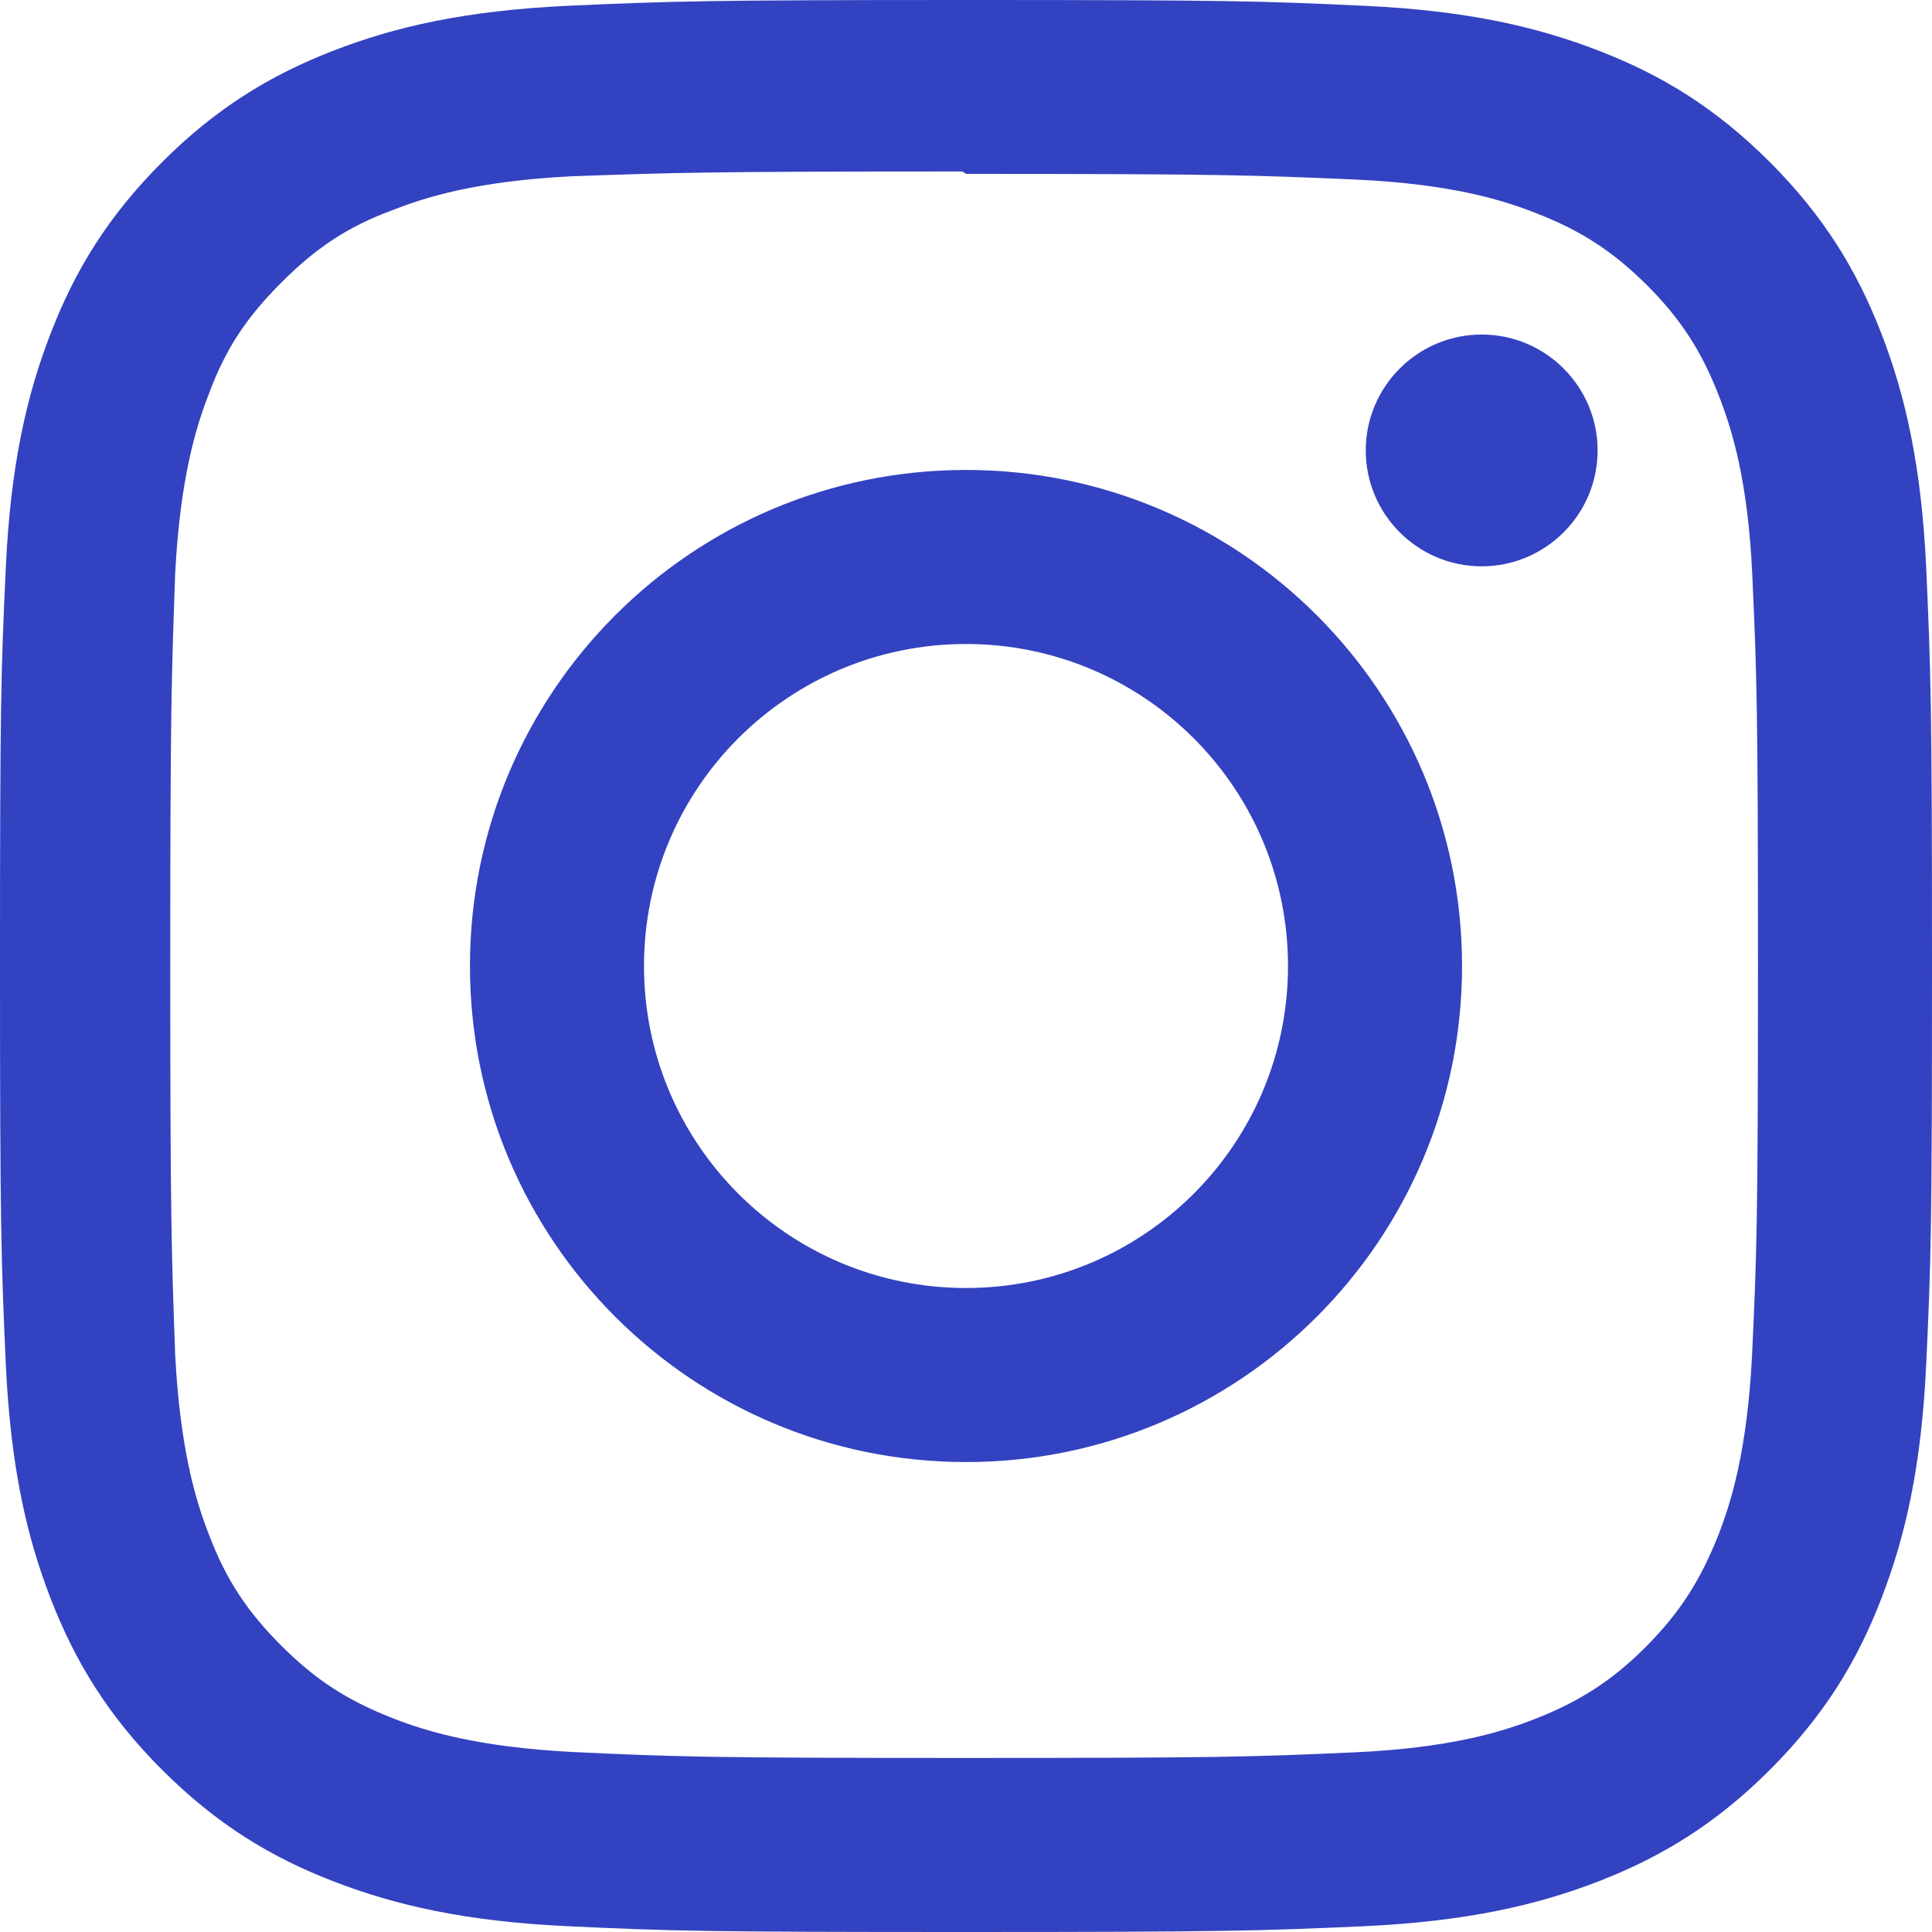
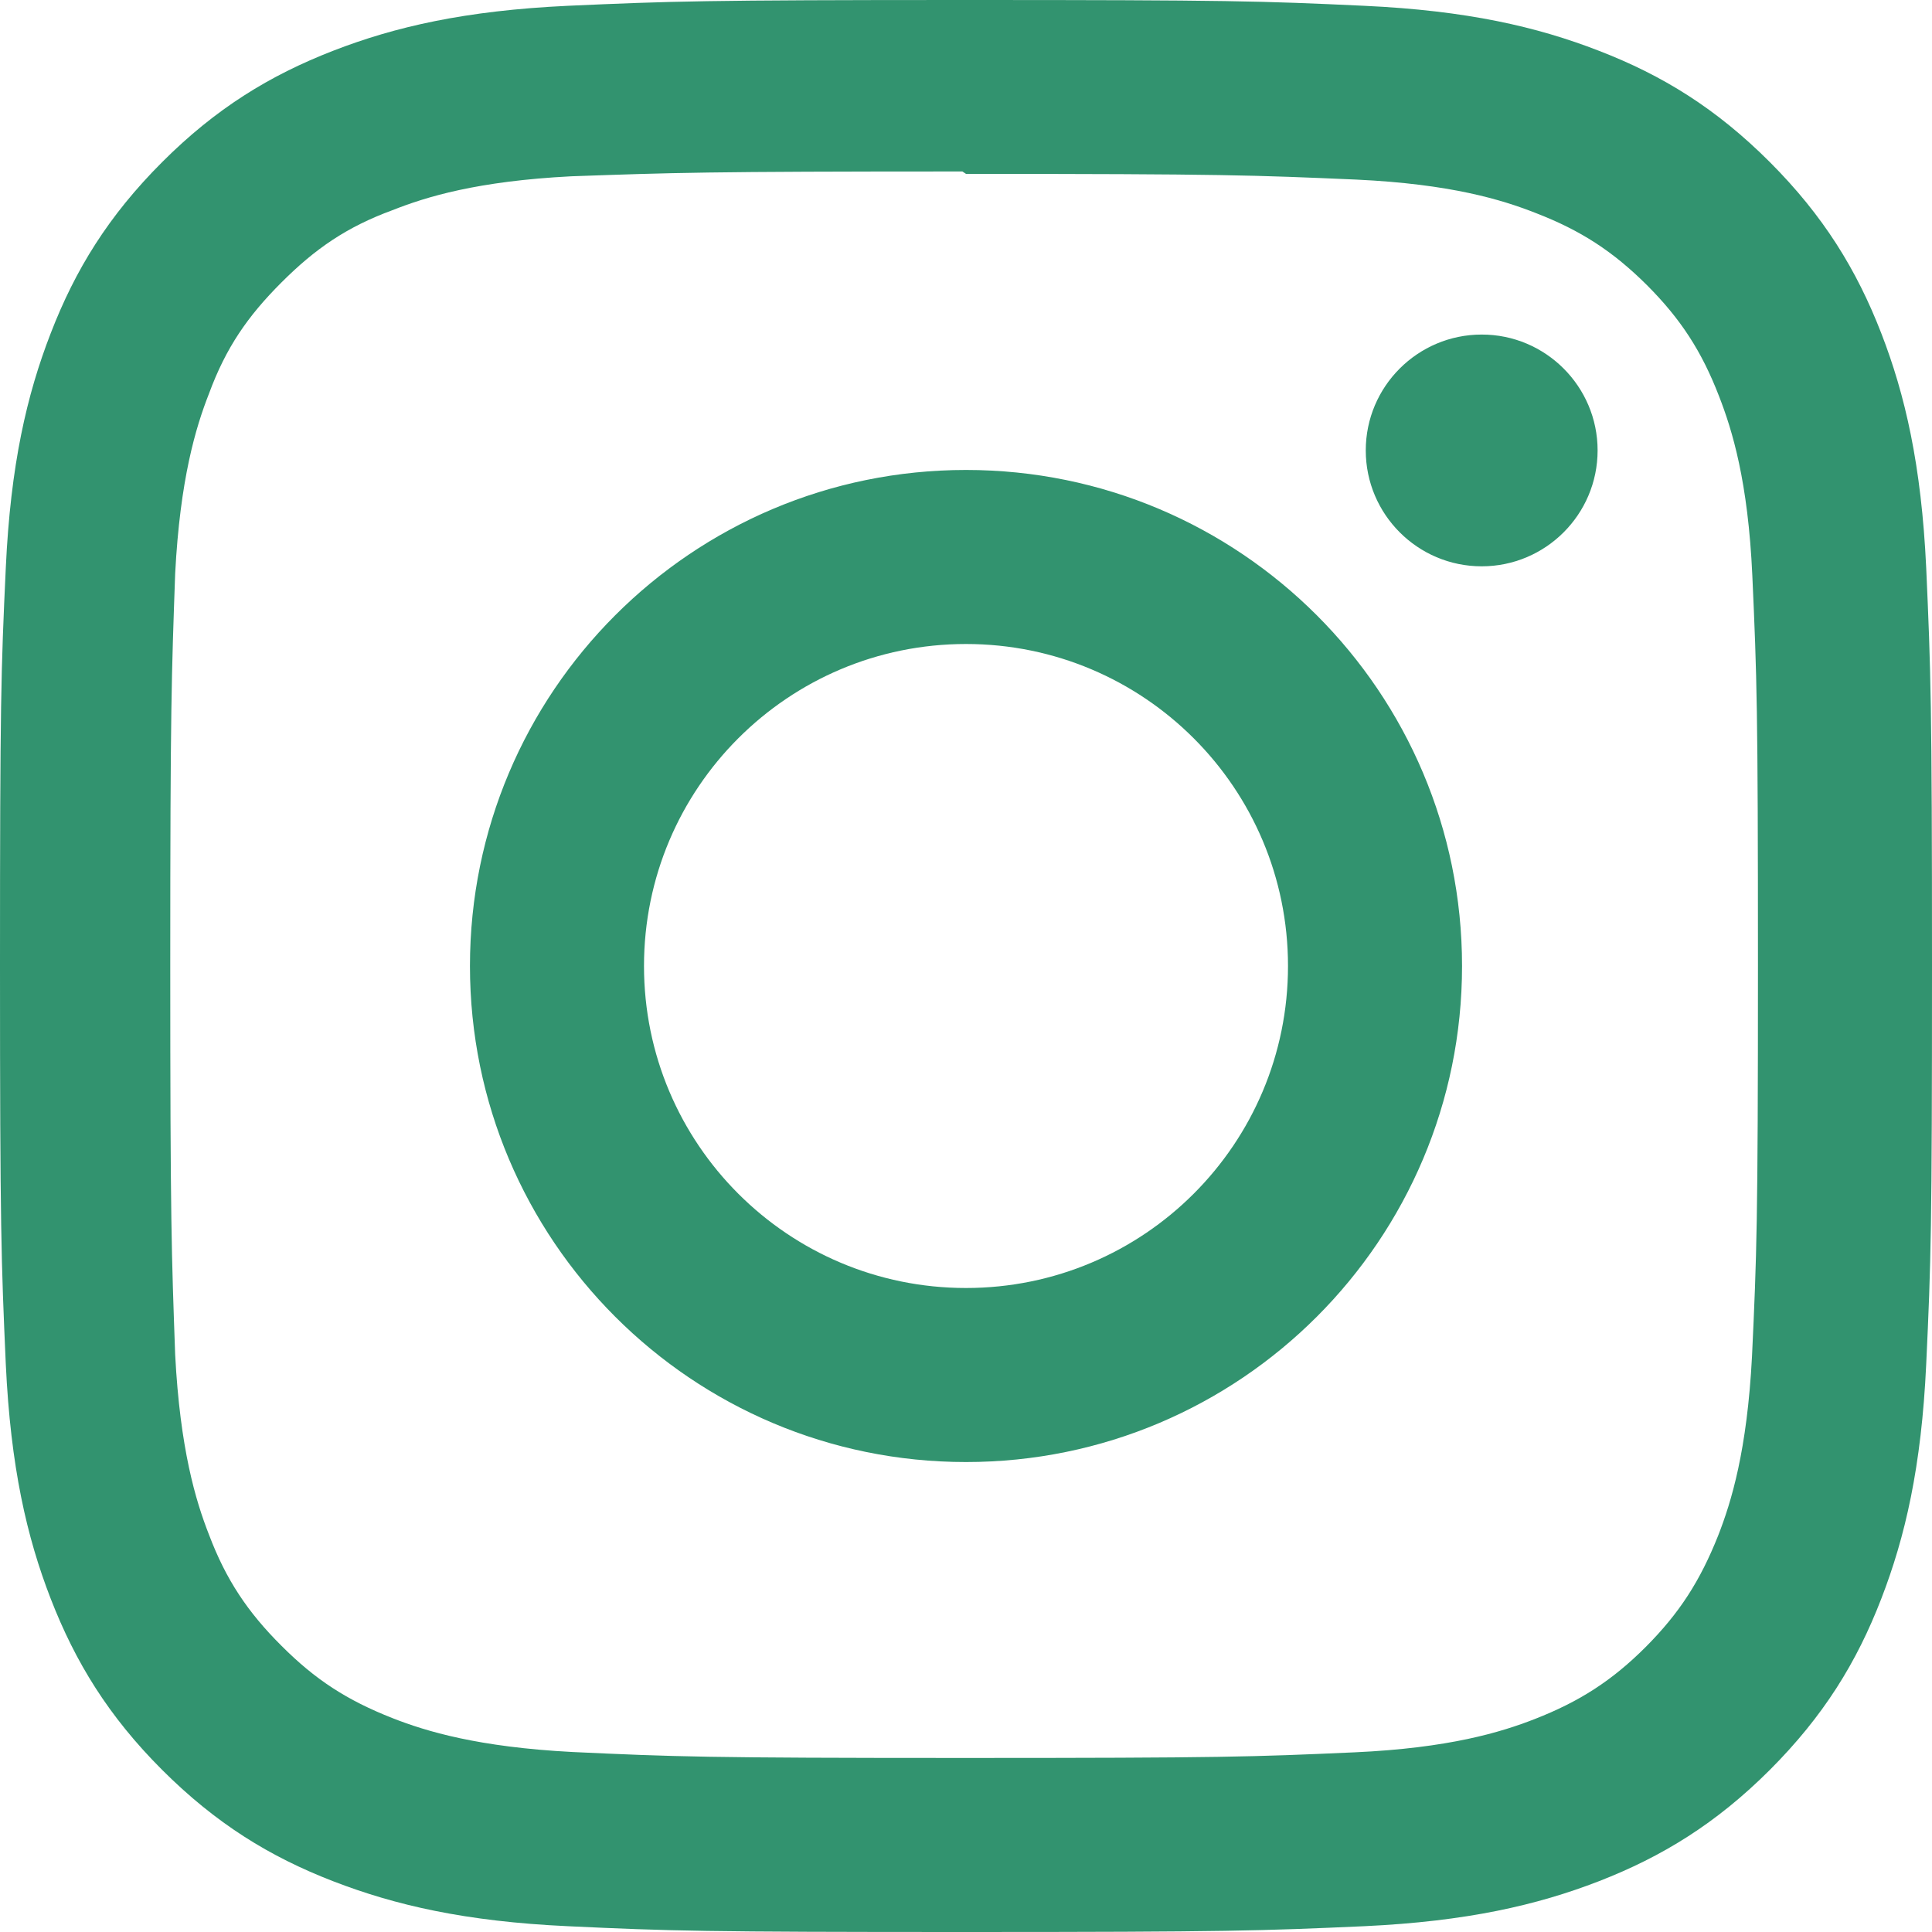
<svg xmlns="http://www.w3.org/2000/svg" viewBox="0 0 24 24" preserveAspectRatio="xMidYMid meet">
-   <path fill="#3342c0" d="M12 0C8.74 0 8.333.015 7.053.072 5.775.132 4.905.333 4.14.63c-.789.306-1.459.717-2.126 1.384S.935 3.35.63 4.14C.333 4.905.131 5.775.072 7.053.012 8.333 0 8.74 0 12s.015 3.667.072 4.947c.06 1.277.261 2.148.558 2.913.306.788.717 1.459 1.384 2.126.667.666 1.336 1.079 2.126 1.384.766.296 1.636.499 2.913.558C8.333 23.988 8.74 24 12 24s3.667-.015 4.947-.072c1.277-.06 2.148-.262 2.913-.558.788-.306 1.459-.718 2.126-1.384.666-.667 1.079-1.335 1.384-2.126.296-.765.499-1.636.558-2.913.06-1.28.072-1.687.072-4.947s-.015-3.667-.072-4.947c-.06-1.277-.262-2.149-.558-2.913-.306-.789-.718-1.459-1.384-2.126C21.319 1.347 20.651.935 19.86.63c-.765-.297-1.636-.499-2.913-.558C15.667.012 15.26 0 12 0zm0 2.16c3.203 0 3.585.016 4.85.071 1.17.055 1.805.249 2.227.415.562.217.96.477 1.382.896.419.42.679.819.896 1.381.164.422.36 1.057.413 2.227.057 1.266.07 1.646.07 4.85s-.015 3.585-.074 4.85c-.061 1.17-.256 1.805-.421 2.227-.224.562-.479.96-.899 1.382-.419.419-.824.679-1.38.896-.42.164-1.065.36-2.235.413-1.274.057-1.649.07-4.859.07-3.211 0-3.586-.015-4.859-.074-1.171-.061-1.816-.256-2.236-.421-.569-.224-.96-.479-1.379-.899-.421-.419-.69-.824-.9-1.38-.165-.42-.359-1.065-.42-2.235-.045-1.26-.061-1.649-.061-4.844 0-3.196.016-3.586.061-4.861.061-1.17.255-1.814.42-2.234.21-.57.479-.96.9-1.381.419-.419.81-.689 1.379-.898.42-.166 1.051-.361 2.221-.421 1.275-.045 1.65-.06 4.859-.06l.045.03zm0 3.678c-3.405 0-6.162 2.76-6.162 6.162 0 3.405 2.76 6.162 6.162 6.162 3.405 0 6.162-2.76 6.162-6.162 0-3.405-2.76-6.162-6.162-6.162zM12 16c-2.21 0-4-1.79-4-4s1.79-4 4-4 4 1.79 4 4-1.79 4-4 4zm7.846-10.405c0 .795-.646 1.44-1.44 1.44-.795 0-1.44-.646-1.44-1.44 0-.794.646-1.439 1.44-1.439.793-.001 1.44.645 1.44 1.439z" />
+   <path fill="#32936f" d="M12 0C8.74 0 8.333.015 7.053.072 5.775.132 4.905.333 4.14.63c-.789.306-1.459.717-2.126 1.384S.935 3.35.63 4.14C.333 4.905.131 5.775.072 7.053.012 8.333 0 8.74 0 12s.015 3.667.072 4.947c.06 1.277.261 2.148.558 2.913.306.788.717 1.459 1.384 2.126.667.666 1.336 1.079 2.126 1.384.766.296 1.636.499 2.913.558C8.333 23.988 8.74 24 12 24s3.667-.015 4.947-.072c1.277-.06 2.148-.262 2.913-.558.788-.306 1.459-.718 2.126-1.384.666-.667 1.079-1.335 1.384-2.126.296-.765.499-1.636.558-2.913.06-1.28.072-1.687.072-4.947s-.015-3.667-.072-4.947c-.06-1.277-.262-2.149-.558-2.913-.306-.789-.718-1.459-1.384-2.126C21.319 1.347 20.651.935 19.86.63c-.765-.297-1.636-.499-2.913-.558C15.667.012 15.26 0 12 0zm0 2.16c3.203 0 3.585.016 4.85.071 1.17.055 1.805.249 2.227.415.562.217.96.477 1.382.896.419.42.679.819.896 1.381.164.422.36 1.057.413 2.227.057 1.266.07 1.646.07 4.85s-.015 3.585-.074 4.85c-.061 1.17-.256 1.805-.421 2.227-.224.562-.479.96-.899 1.382-.419.419-.824.679-1.38.896-.42.164-1.065.36-2.235.413-1.274.057-1.649.07-4.859.07-3.211 0-3.586-.015-4.859-.074-1.171-.061-1.816-.256-2.236-.421-.569-.224-.96-.479-1.379-.899-.421-.419-.69-.824-.9-1.38-.165-.42-.359-1.065-.42-2.235-.045-1.26-.061-1.649-.061-4.844 0-3.196.016-3.586.061-4.861.061-1.17.255-1.814.42-2.234.21-.57.479-.96.9-1.381.419-.419.81-.689 1.379-.898.42-.166 1.051-.361 2.221-.421 1.275-.045 1.65-.06 4.859-.06l.045.03zm0 3.678c-3.405 0-6.162 2.76-6.162 6.162 0 3.405 2.76 6.162 6.162 6.162 3.405 0 6.162-2.76 6.162-6.162 0-3.405-2.76-6.162-6.162-6.162zM12 16c-2.21 0-4-1.79-4-4s1.79-4 4-4 4 1.79 4 4-1.79 4-4 4zm7.846-10.405c0 .795-.646 1.44-1.44 1.44-.795 0-1.44-.646-1.44-1.44 0-.794.646-1.439 1.44-1.439.793-.001 1.44.645 1.44 1.439z" />
</svg>
